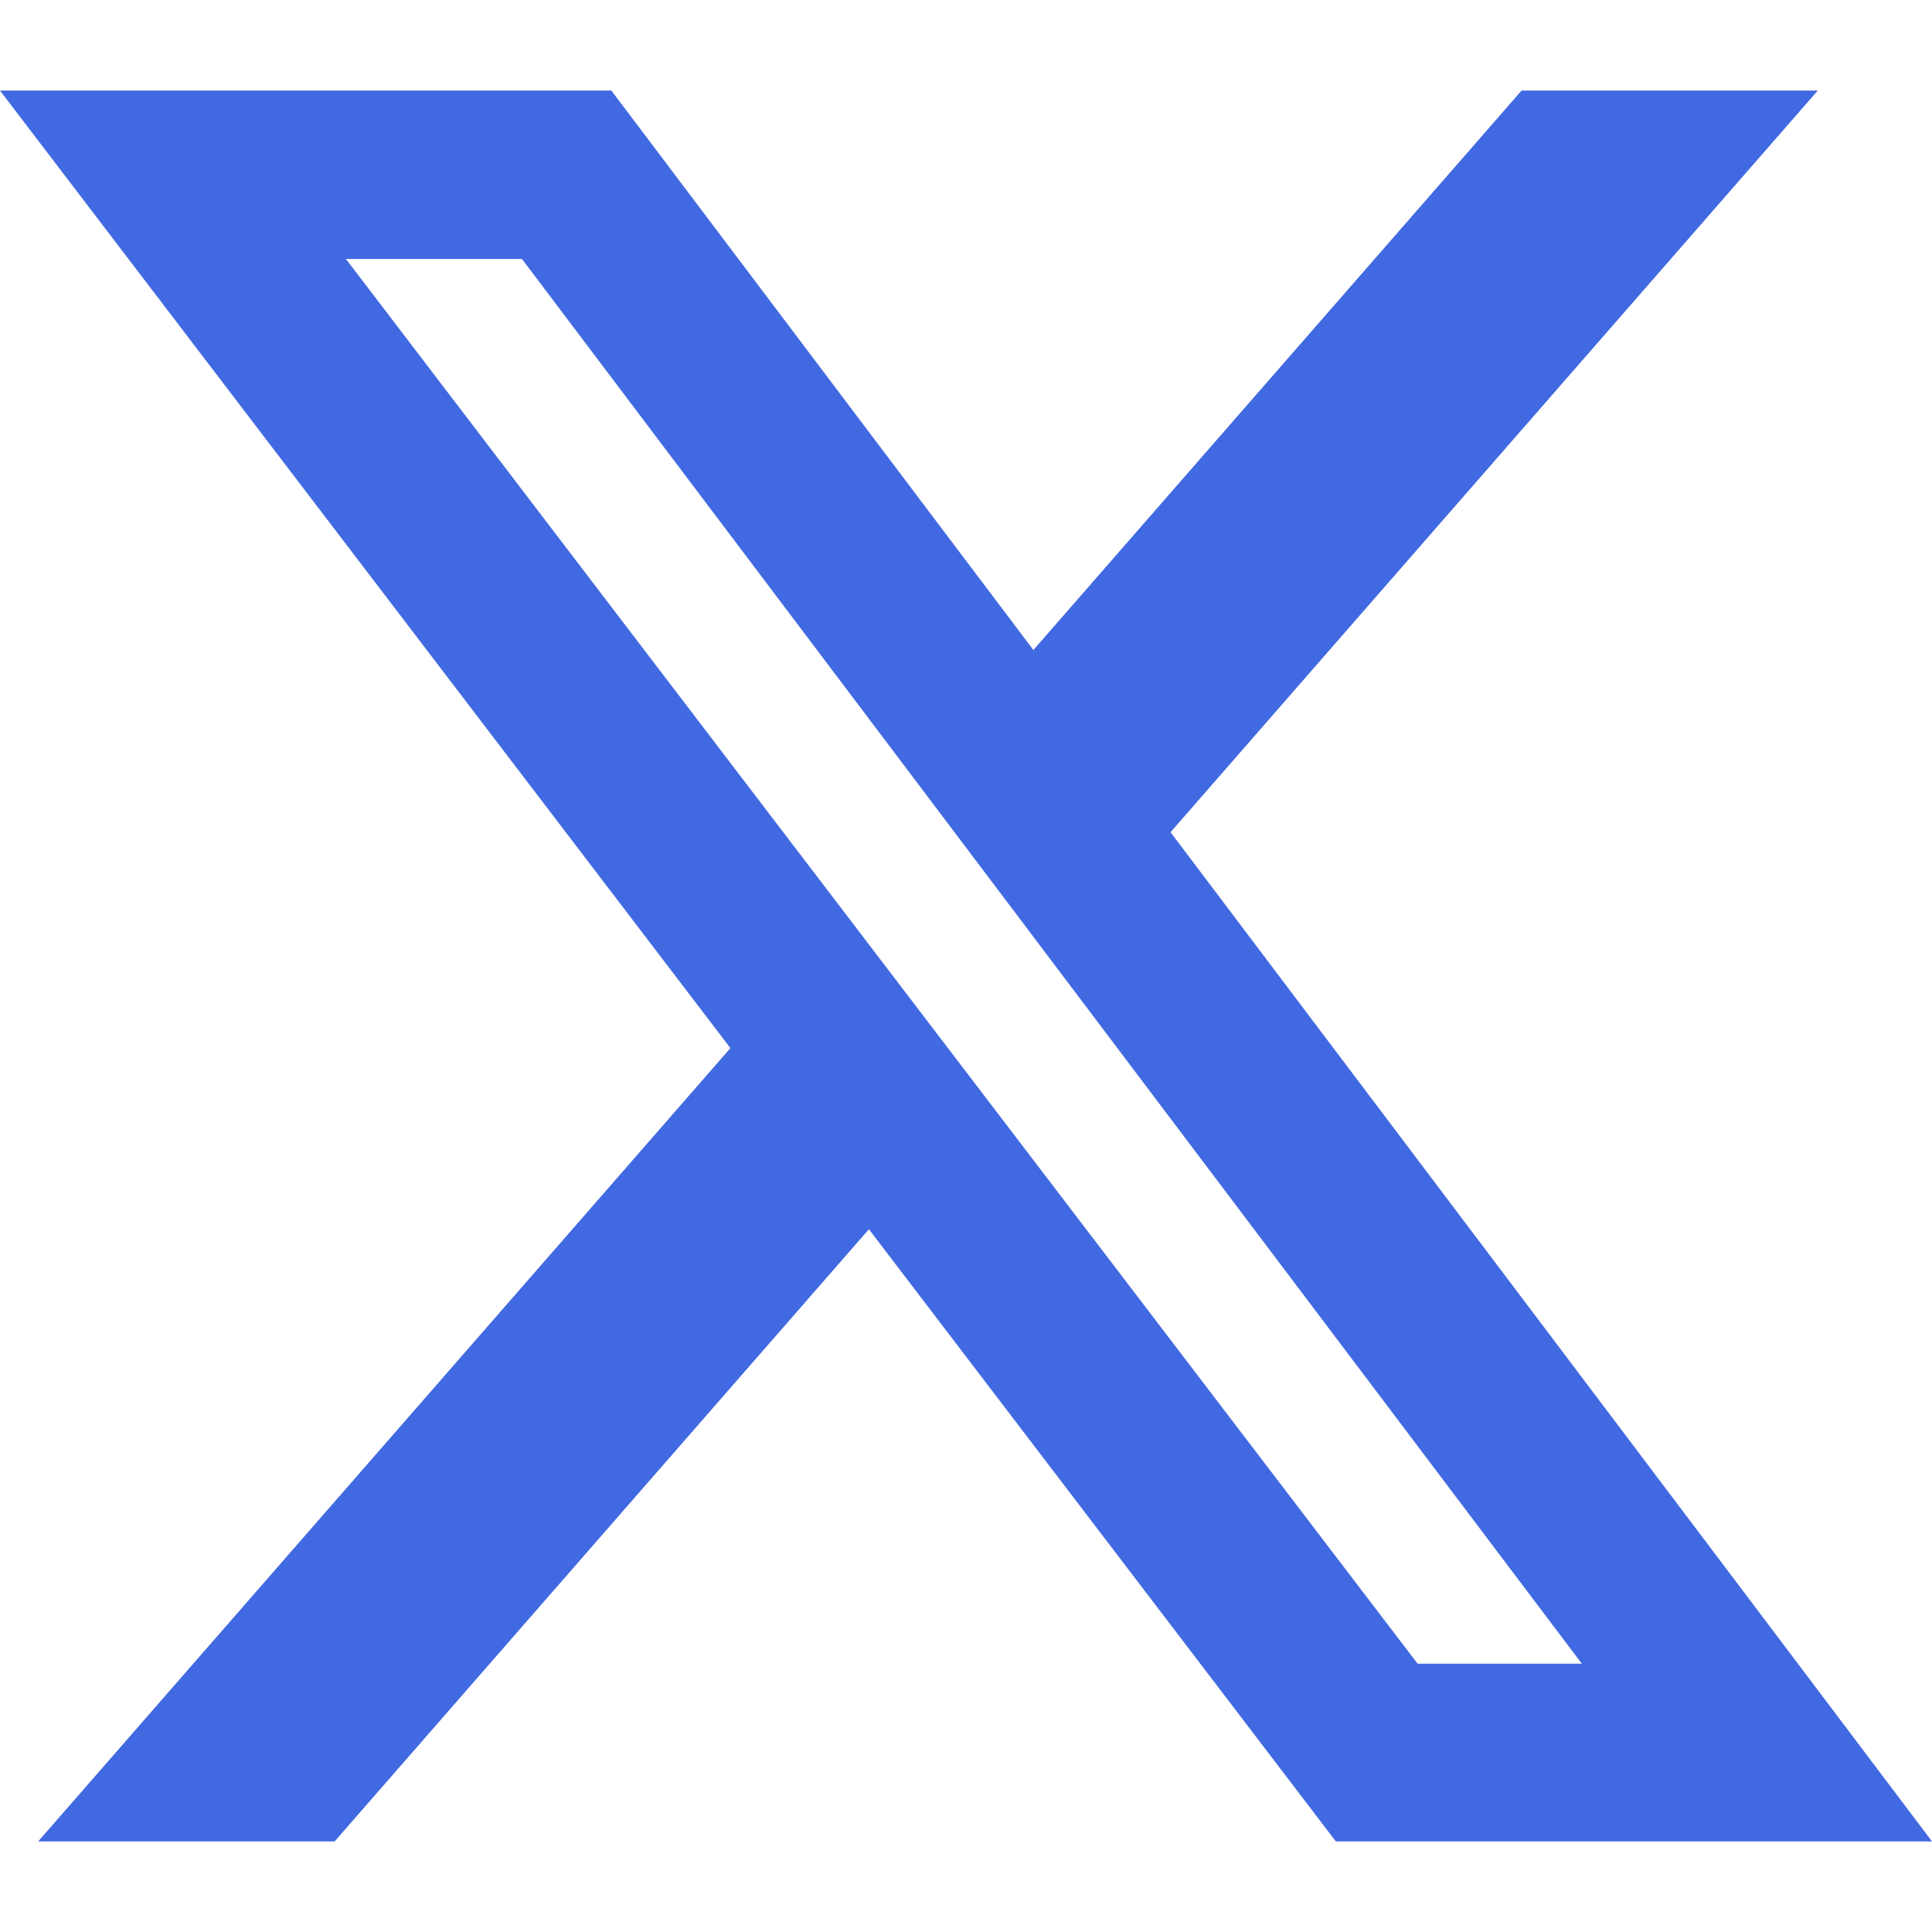
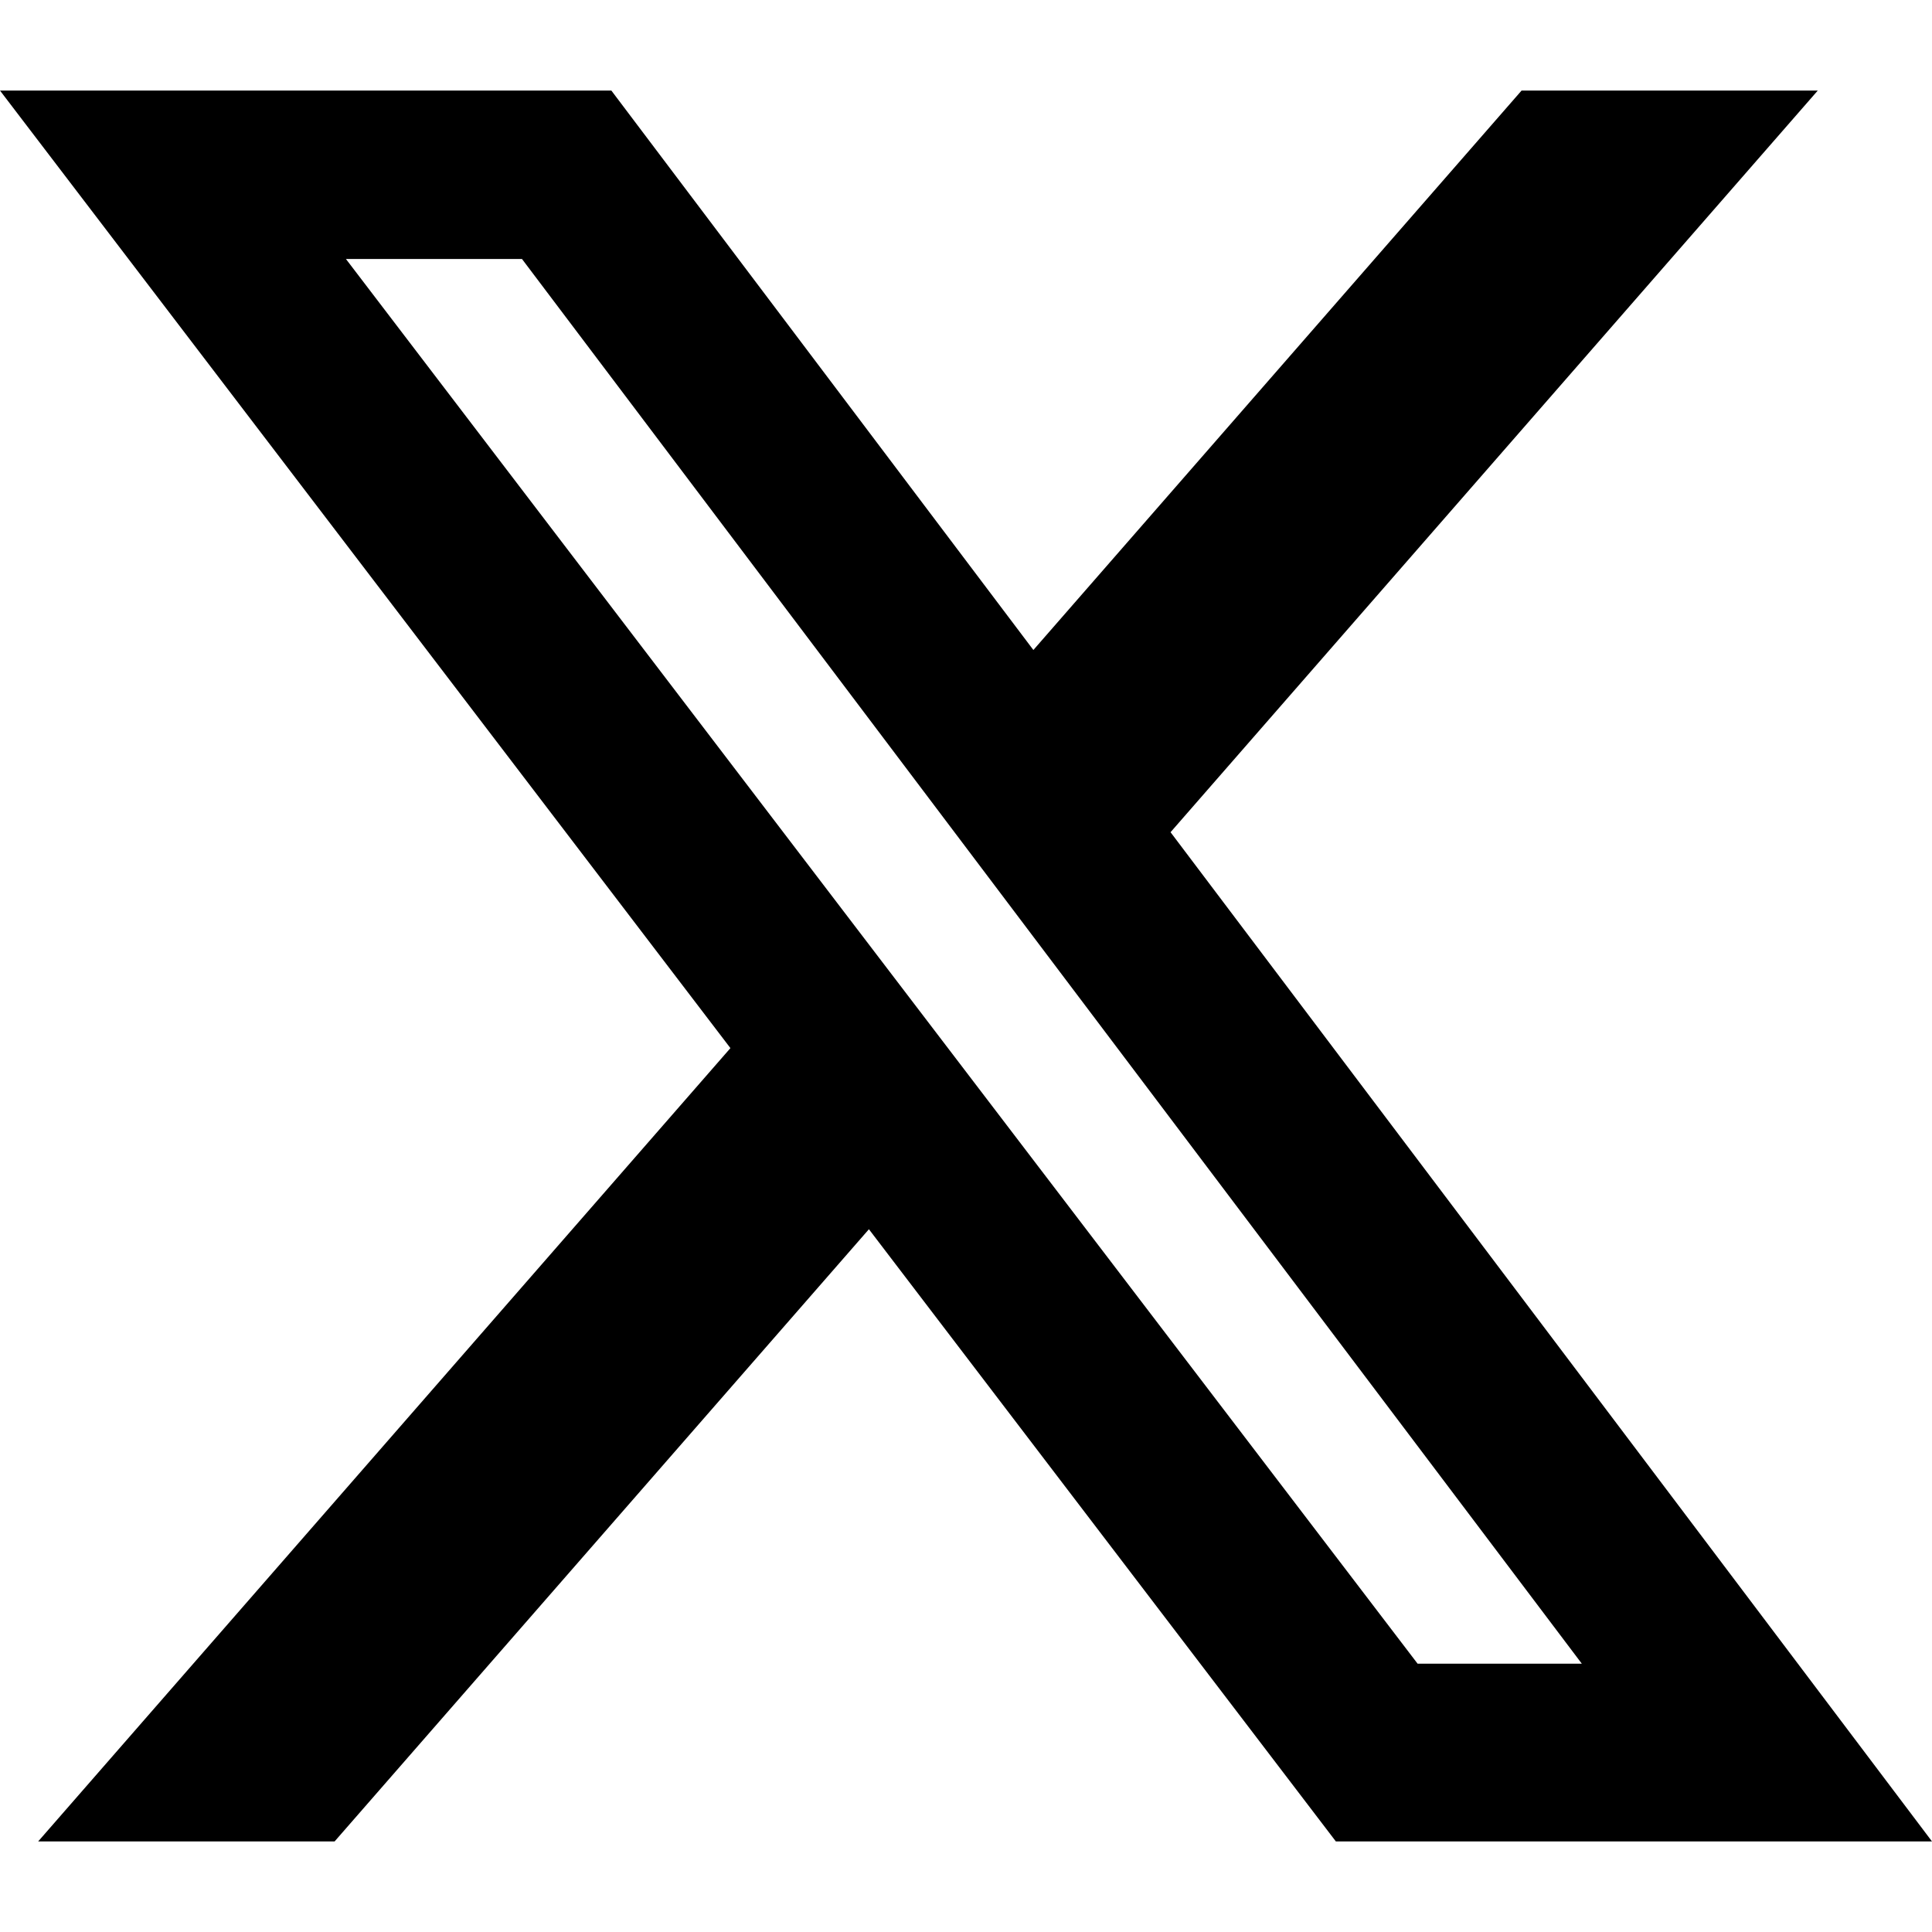
- <svg xmlns="http://www.w3.org/2000/svg" width="16" height="16" fill="#4169e1" class="bi bi-twitter-x" viewBox="0 0 16 16">
+ <svg xmlns="http://www.w3.org/2000/svg" width="16" height="16" fill="currentColor" class="bi bi-twitter-x" viewBox="0 0 16 16">
  <path d="M12.6.75h2.454l-5.36 6.142L16 15.25h-4.937l-3.867-5.07-4.425 5.07H.316l5.733-6.57L0 .75h5.063l3.495 4.633L12.601.75Zm-.86 13.028h1.36L4.323 2.145H2.865z" />
</svg>
